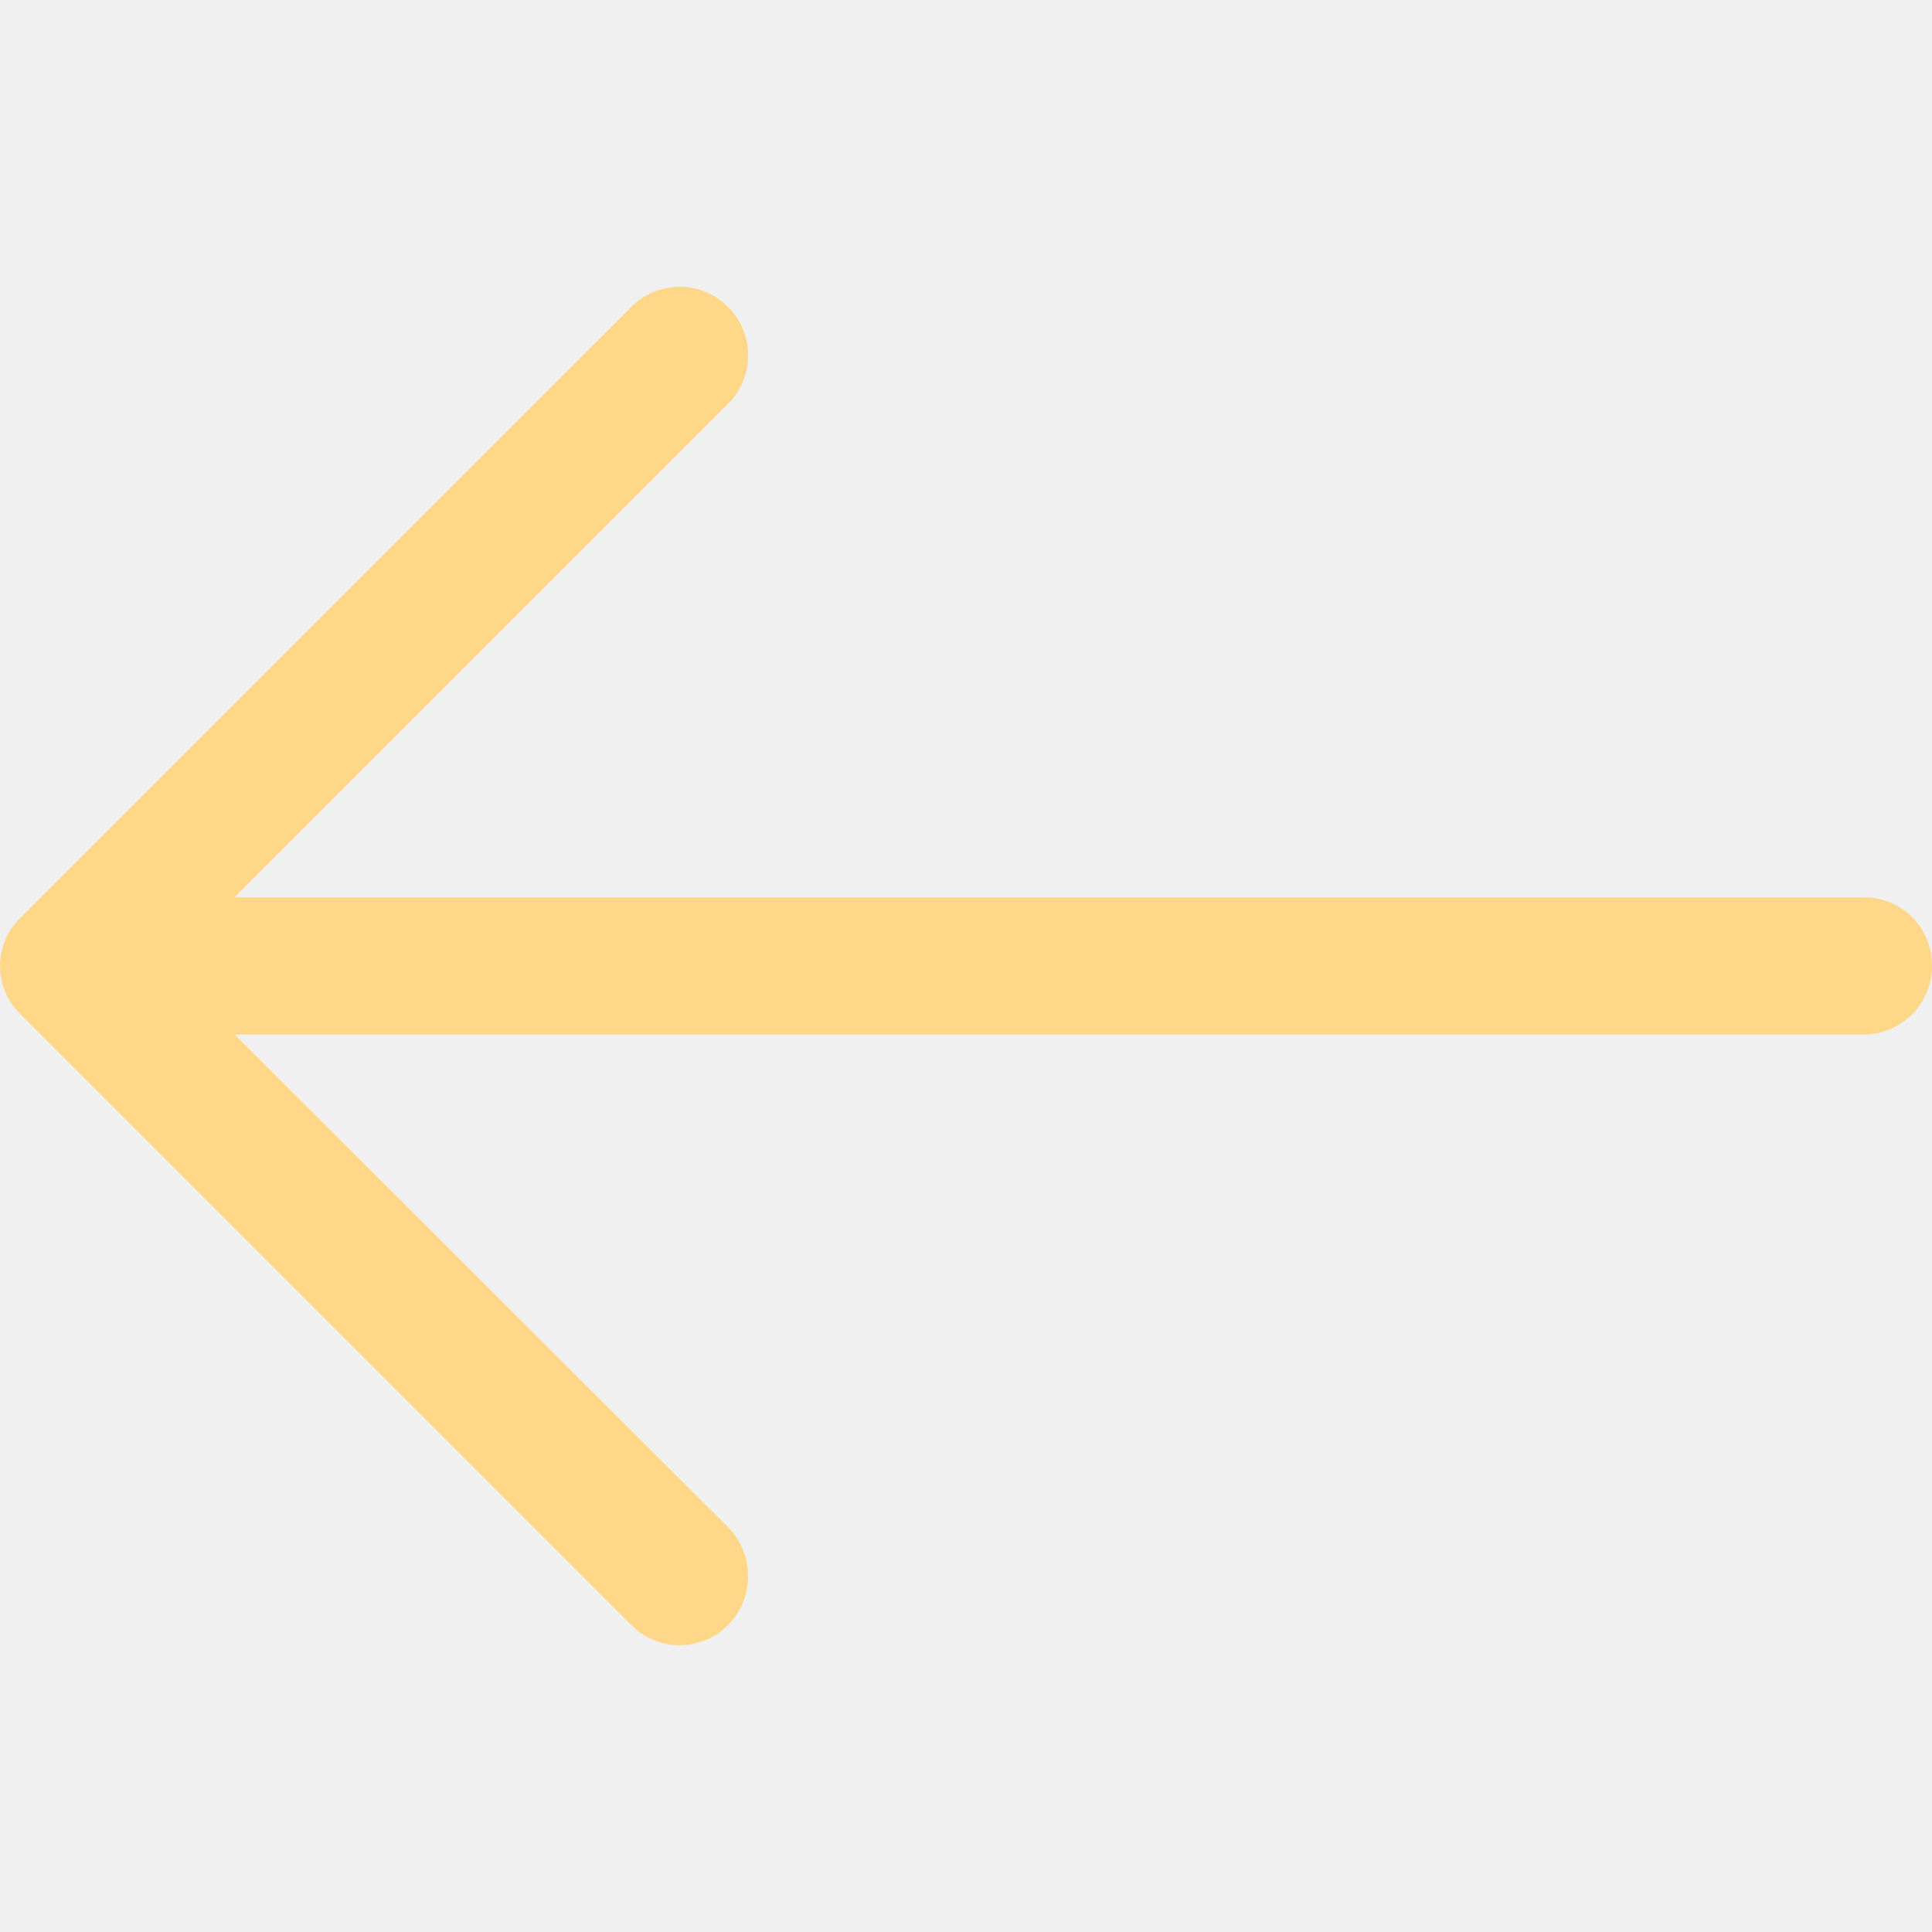
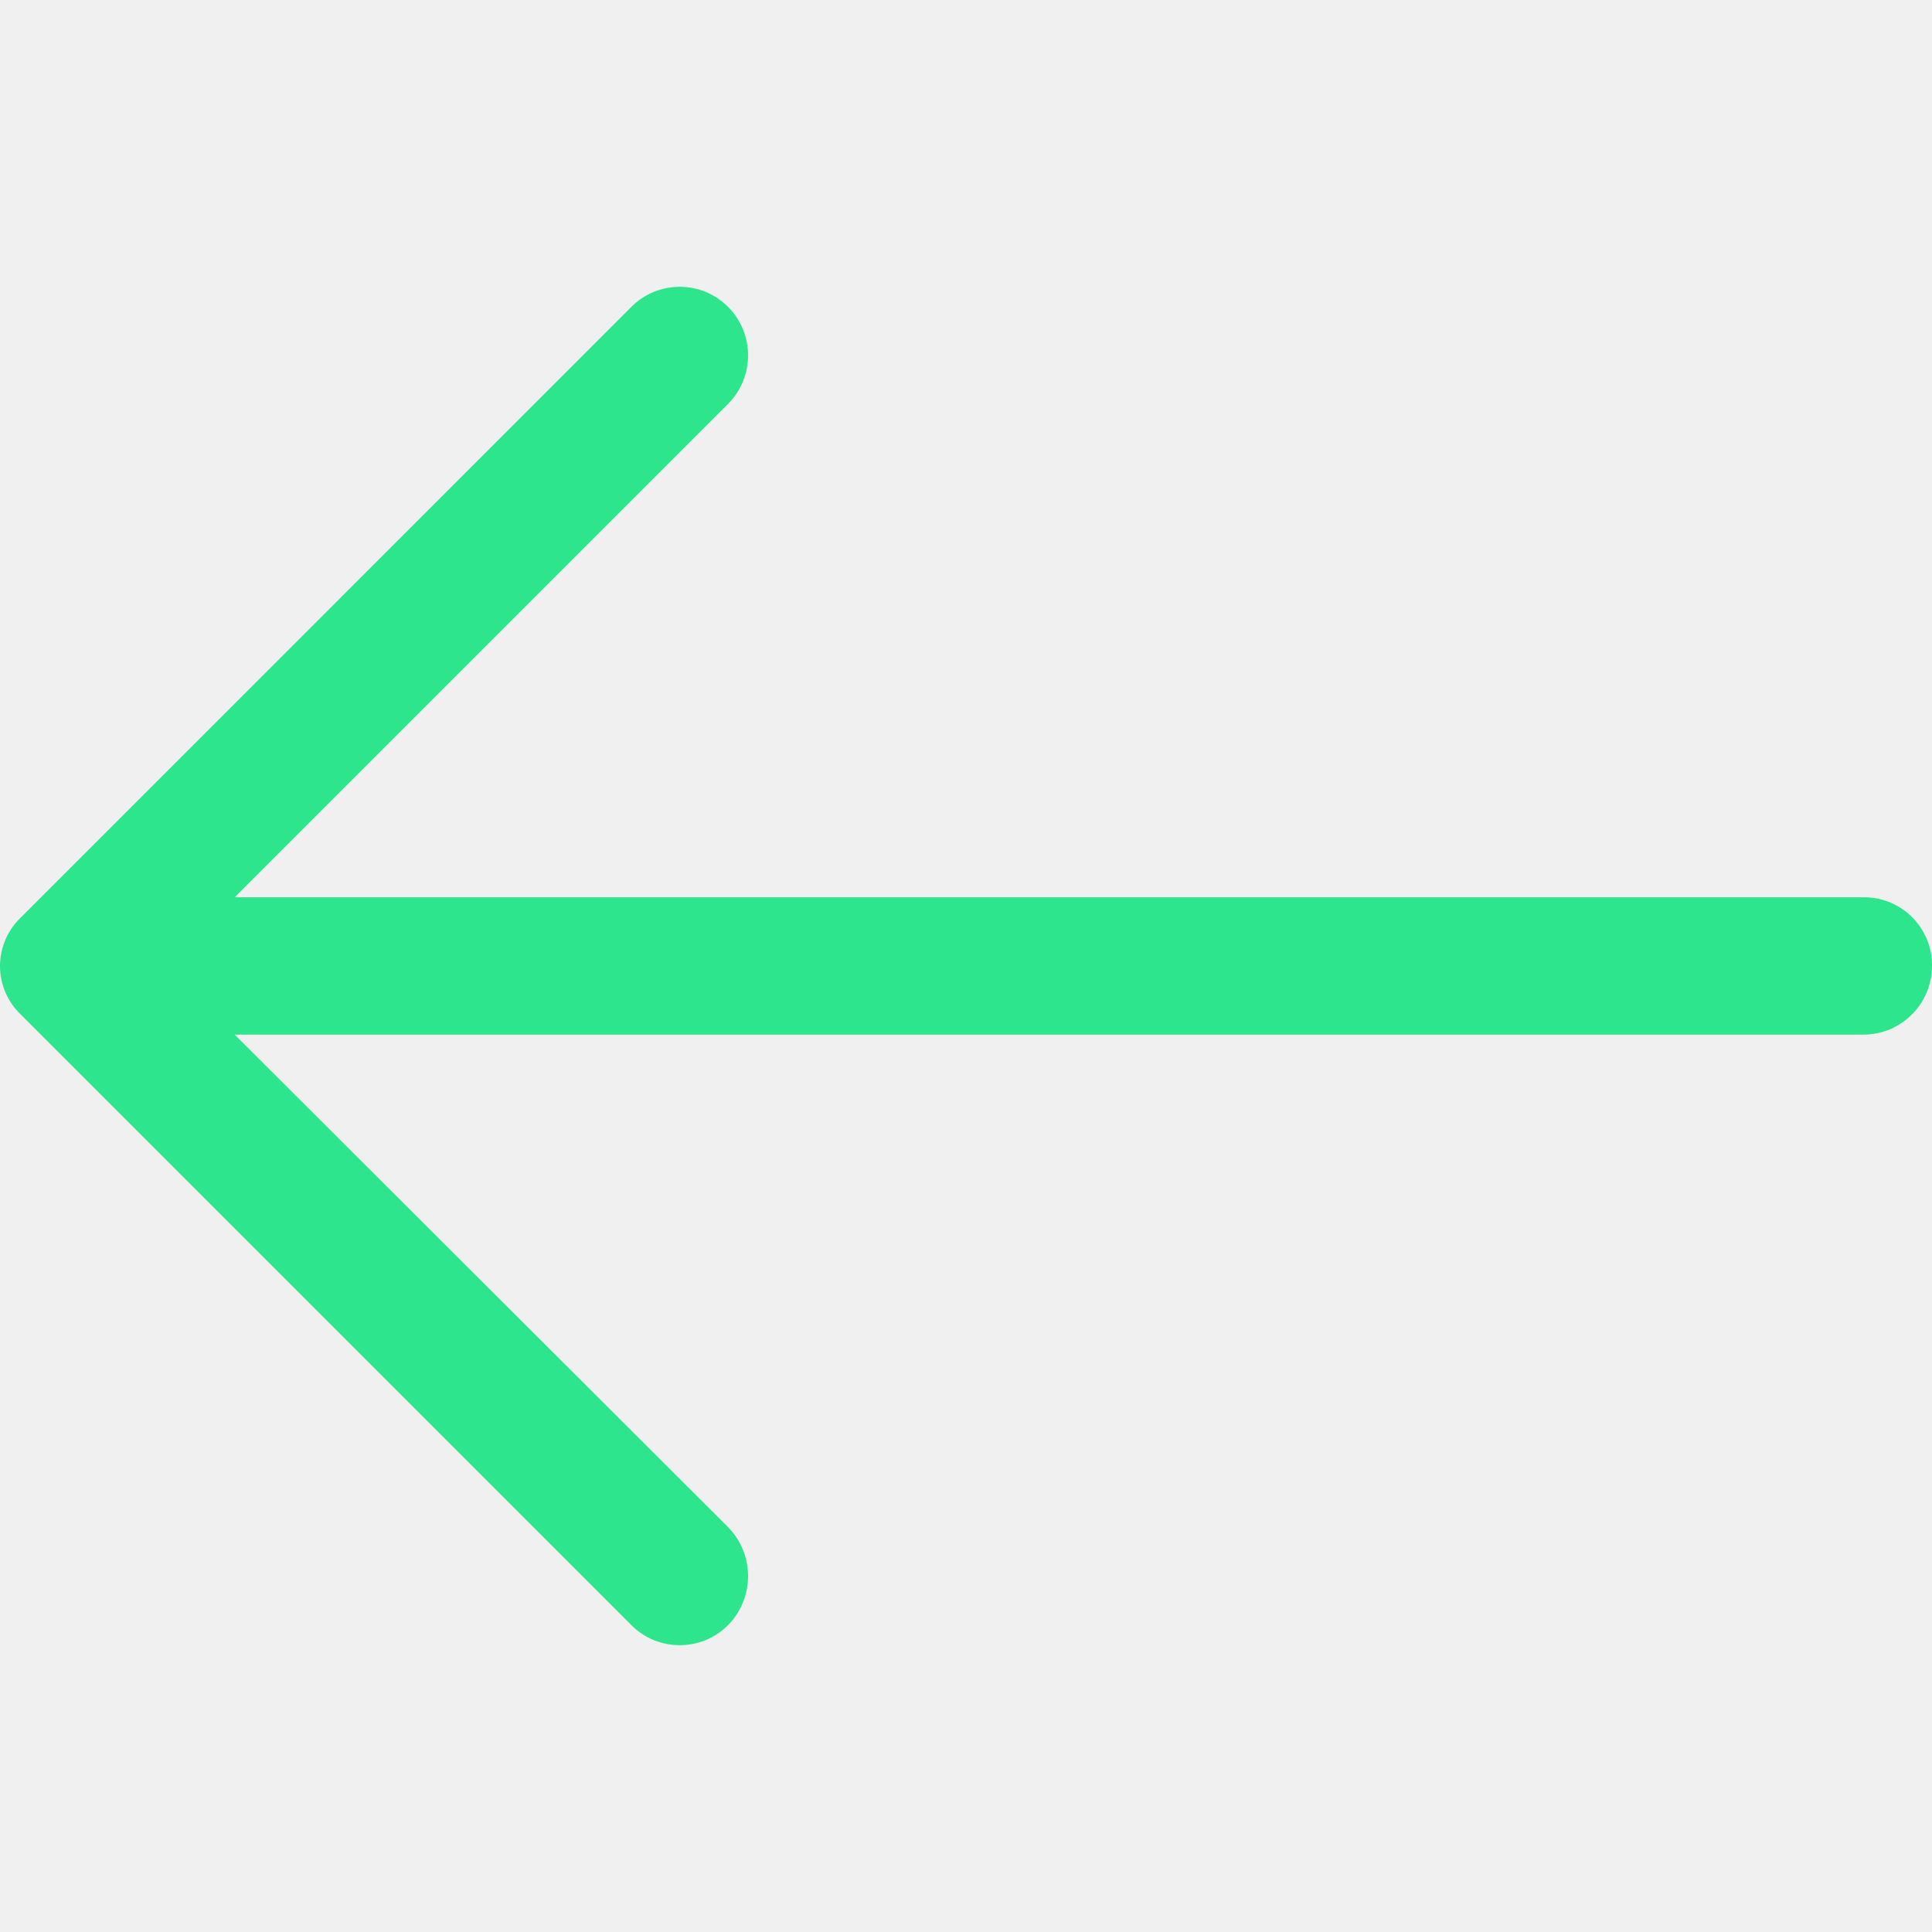
- <svg xmlns="http://www.w3.org/2000/svg" width="29" height="29" fill="none" viewBox="0 0 29 29">
-   <path d="M9.472 4.611a1.024 1.024 0 0 1 1.461 0 1.031 1.031 0 0 1 0 1.447l-7.41 7.41h24.454A1.02 1.02 0 0 1 29 14.493a1.03 1.03 0 0 1-1.023 1.037H3.523l7.41 7.397a1.05 1.05 0 0 1 0 1.462 1.024 1.024 0 0 1-1.461 0L.307 15.224a1.007 1.007 0 0 1 0-1.447l9.165-9.166z" fill="#FFD788" />
+ <svg xmlns="http://www.w3.org/2000/svg" width="29" height="29" viewBox="0 0 29 29" fill="none">
+   <g clip-path="url(#clip0)">
+     <path d="M9.472 4.611C9.567 4.514 9.681 4.437 9.806 4.384C9.932 4.332 10.066 4.305 10.203 4.305C10.338 4.305 10.473 4.332 10.599 4.384C10.724 4.437 10.838 4.514 10.933 4.611C11.123 4.804 11.229 5.064 11.229 5.335C11.229 5.605 11.123 5.865 10.933 6.058L3.523 13.468H27.977C28.112 13.468 28.245 13.494 28.369 13.545C28.494 13.597 28.607 13.672 28.702 13.768C28.797 13.863 28.872 13.976 28.924 14.101C28.975 14.225 29.001 14.358 29 14.493C29.001 14.628 28.975 14.762 28.924 14.888C28.873 15.013 28.798 15.127 28.703 15.223C28.608 15.32 28.495 15.396 28.371 15.449C28.246 15.502 28.112 15.529 27.977 15.53H3.523L10.933 22.927C11.123 23.123 11.229 23.385 11.229 23.658C11.229 23.931 11.123 24.193 10.933 24.389C10.838 24.486 10.724 24.563 10.599 24.616C10.473 24.668 10.338 24.695 10.203 24.695C10.066 24.695 9.932 24.668 9.806 24.616C9.681 24.563 9.567 24.486 9.472 24.389L0.307 15.224C0.21 15.13 0.133 15.018 0.08 14.893C0.028 14.769 0 14.636 0 14.501C0 14.366 0.028 14.232 0.08 14.108C0.133 13.983 0.21 13.871 0.307 13.777L9.472 4.611V4.611Z" fill="#2DE58D" />
+   </g>
+   <defs>
+     <clipPath id="clip0">
+       <rect width="29" height="29" fill="white" />
+     </clipPath>
+   </defs>
</svg>
